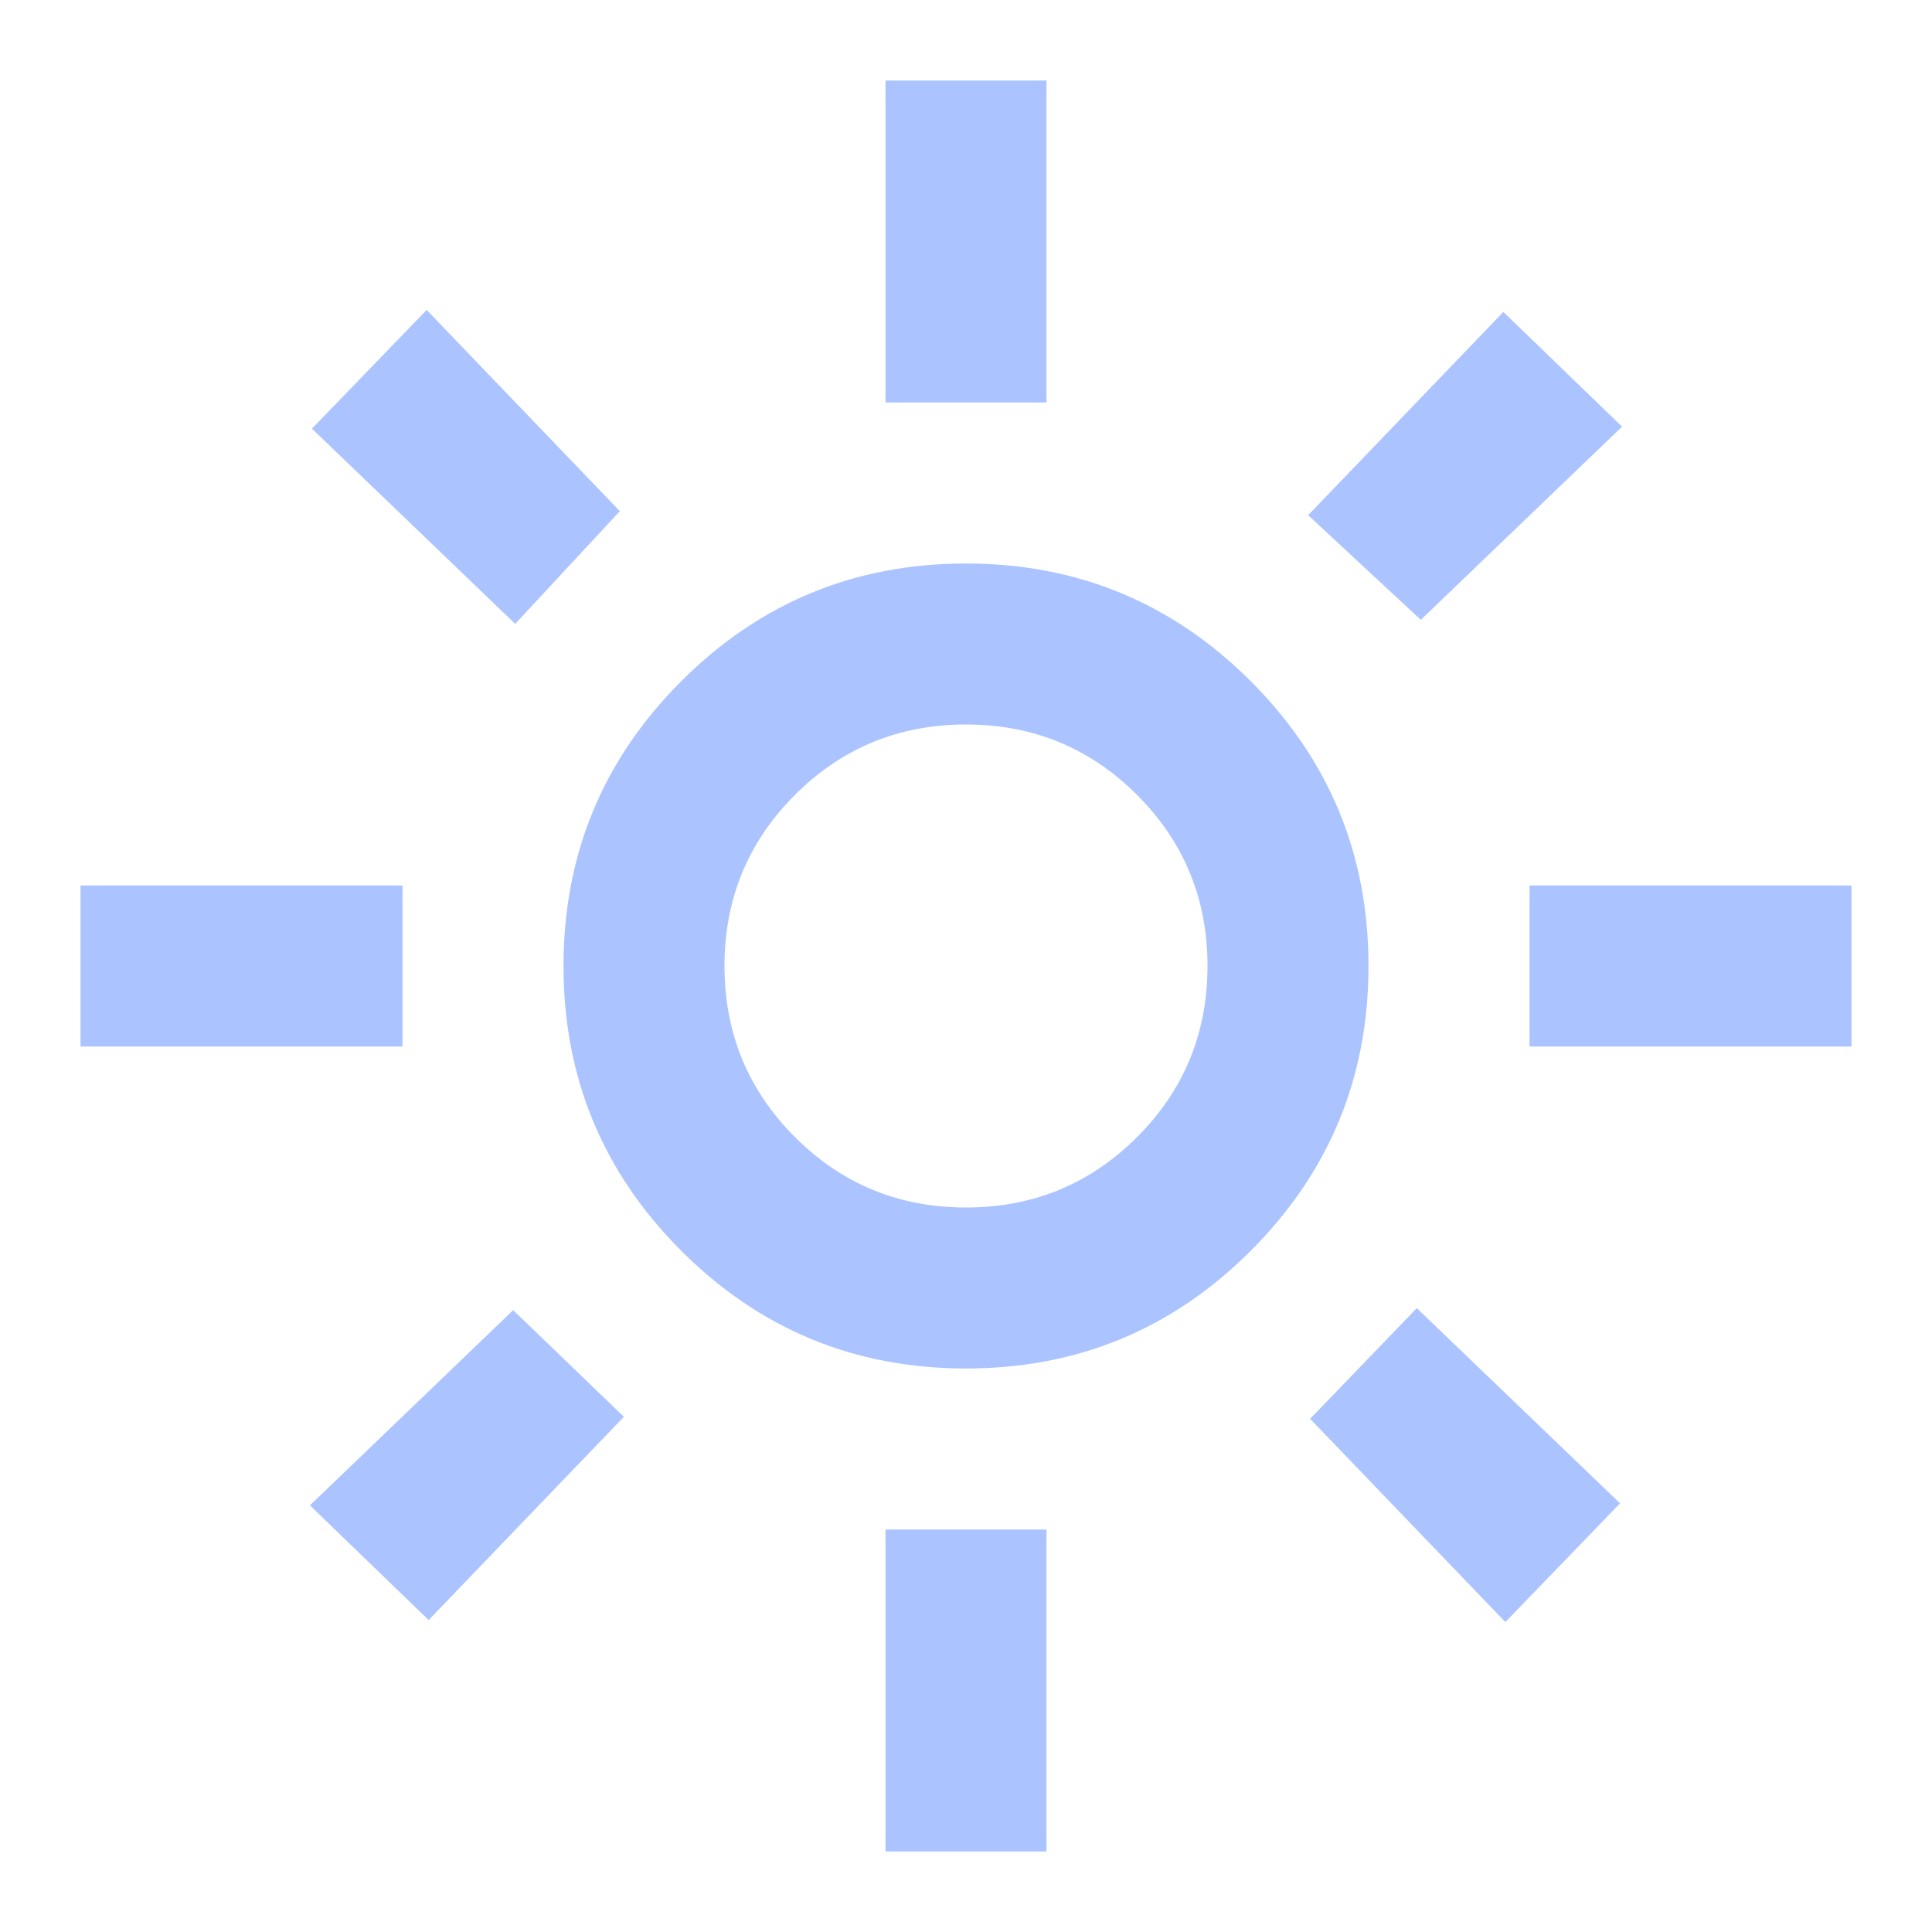
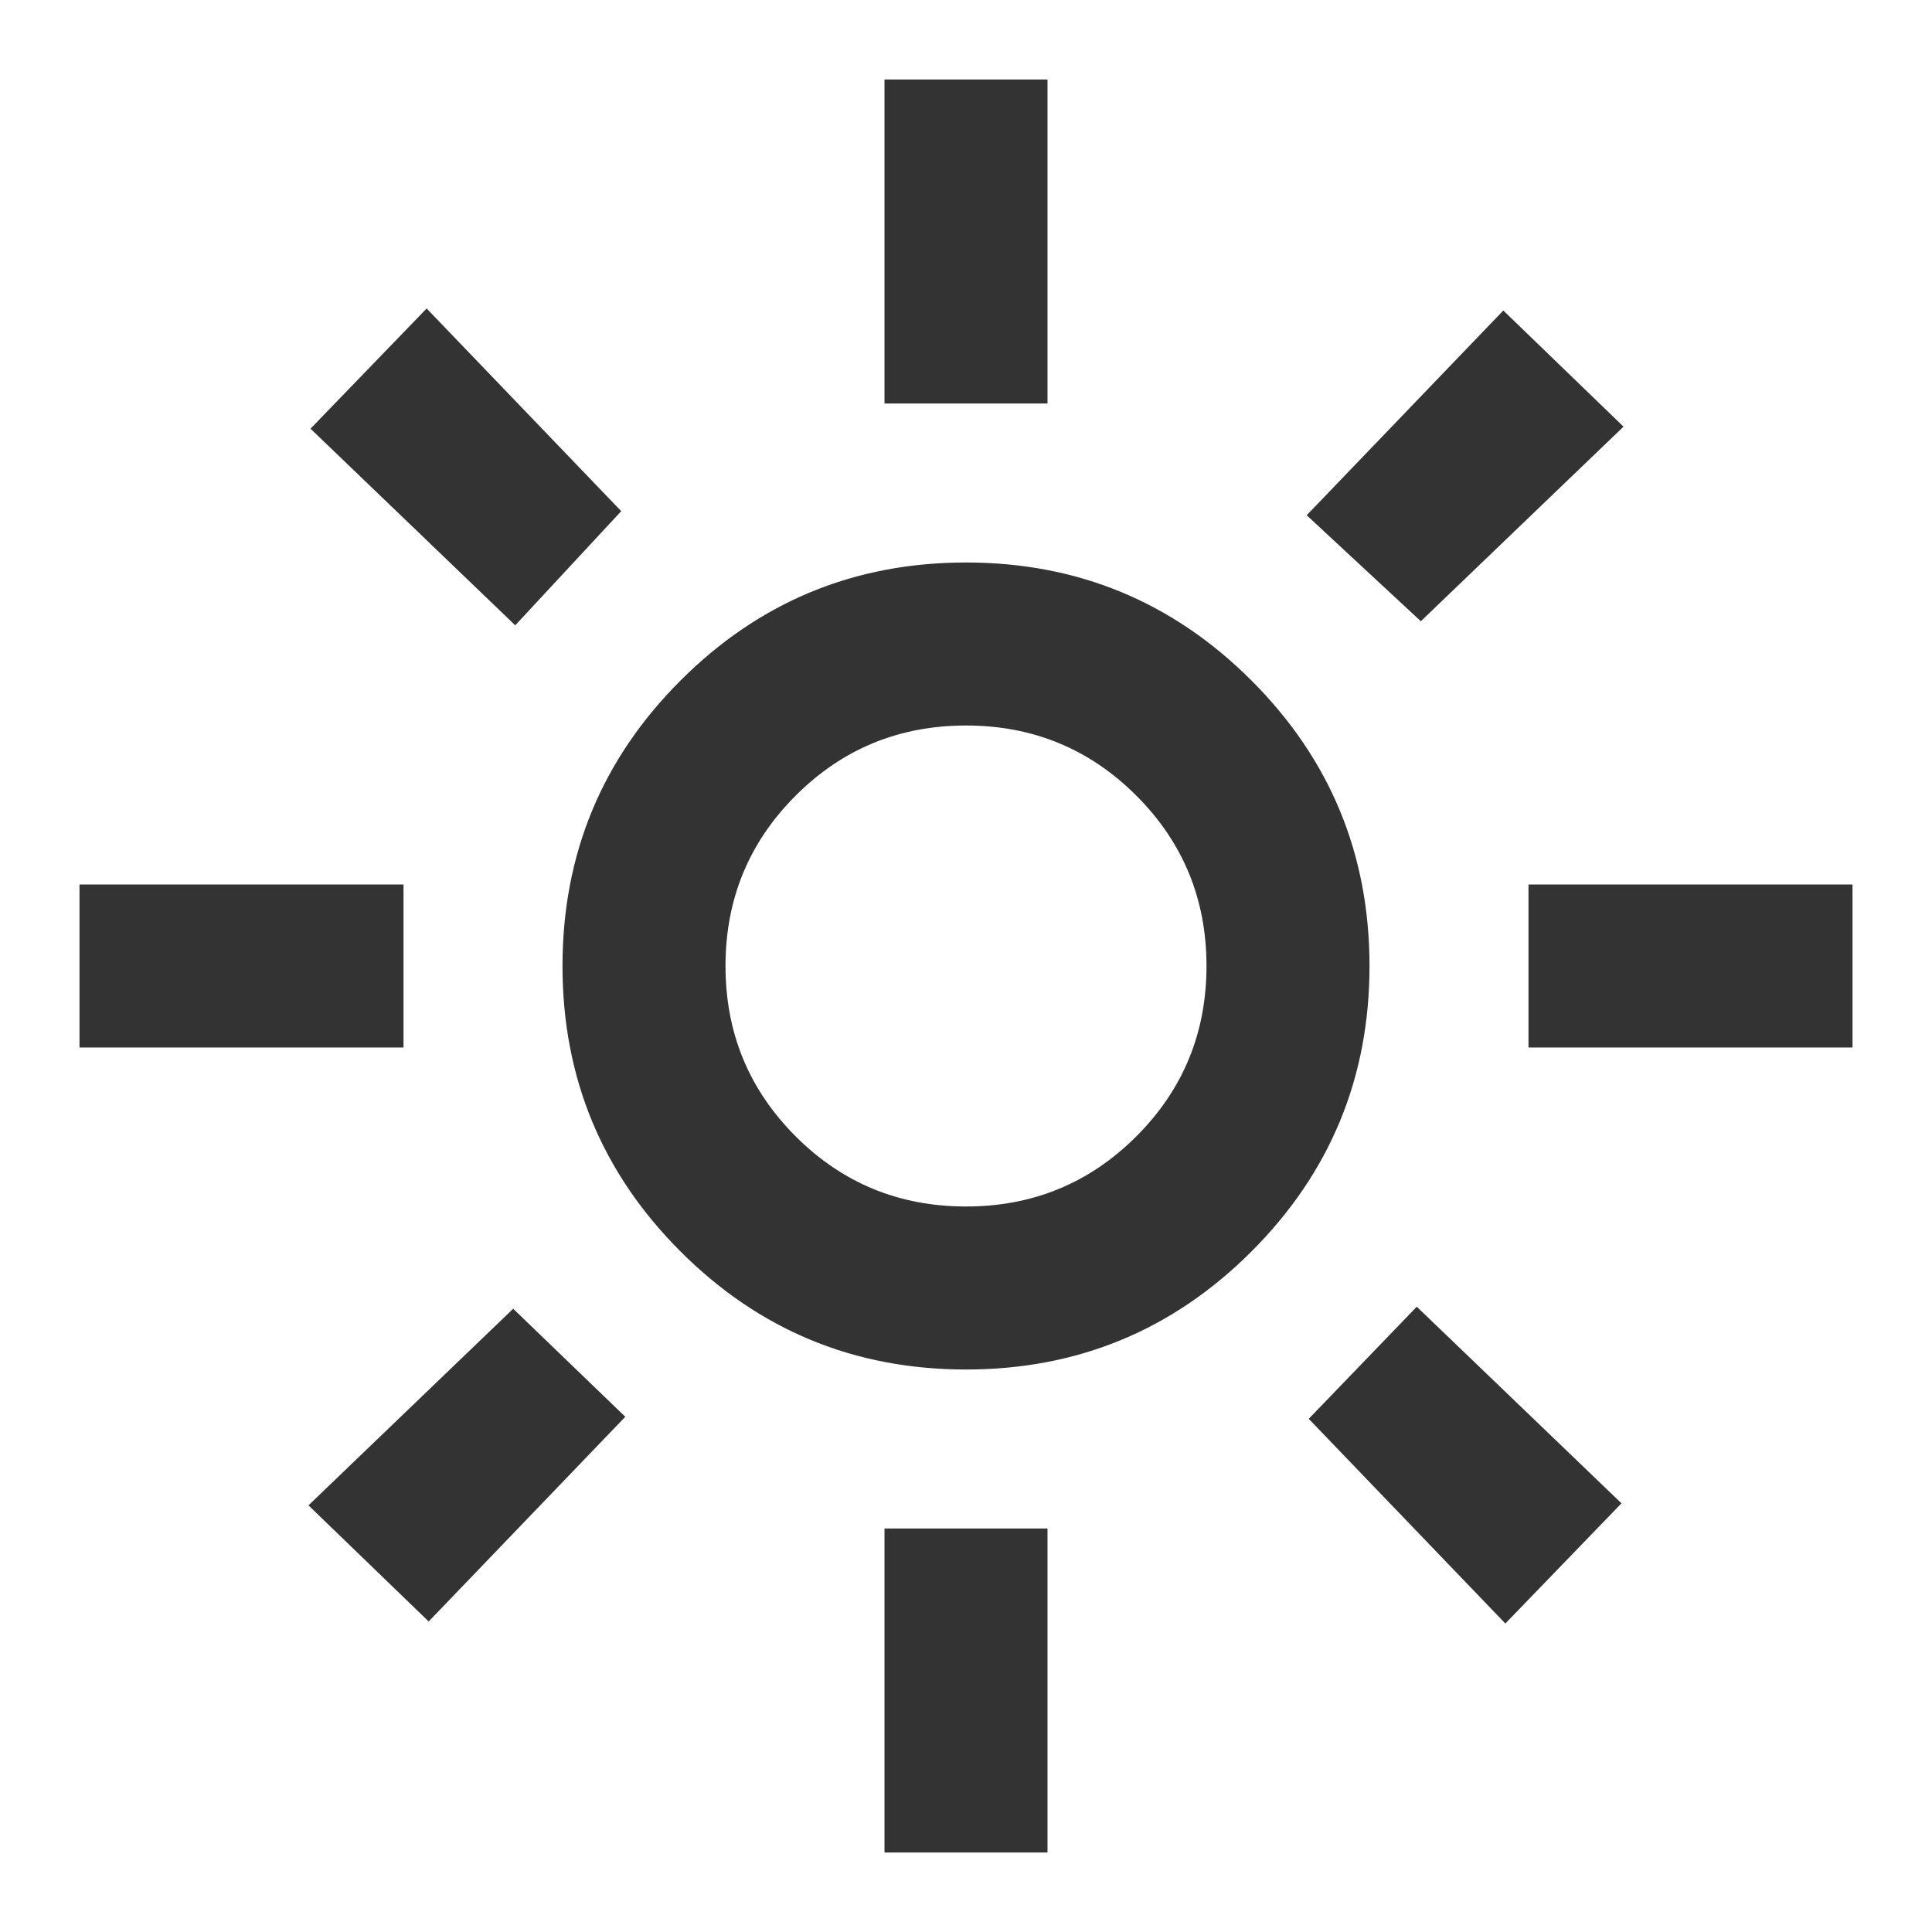
- <svg xmlns="http://www.w3.org/2000/svg" height="20px" viewBox="0 -960 960 960" width="20px" fill="#ABC4FF">
-   <path d="M480-360q50 0 85-35t35-85q0-50-35-85t-85-35q-50 0-85 35t-35 85q0 50 35 85t85 35Zm0 80q-83 0-141.5-58.5T280-480q0-83 58.5-141.5T480-680q83 0 141.5 58.5T680-480q0 83-58.5 141.5T480-280ZM200-440H40v-80h160v80Zm720 0H760v-80h160v80ZM440-760v-160h80v160h-80Zm0 720v-160h80v160h-80ZM256-650l-101-97 57-59 96 100-52 56Zm492 496-97-101 53-55 101 97-57 59Zm-98-550 97-101 59 57-100 96-56-52ZM154-212l101-97 55 53-97 101-59-57Zm326-268Z" />
+ <svg xmlns="http://www.w3.org/2000/svg" height="20px" viewBox="0 -960 960 960" width="20px" fill="#ABC4FF" version="1.1" id="svg1">
+   <defs id="defs1" />
+   <path d="m 480,-360 c 33.333,0 61.667,-11.667 85,-35 23.333,-23.333 35,-51.667 35,-85 0,-33.333 -11.667,-61.667 -35,-85 -23.333,-23.333 -51.667,-35 -85,-35 -33.333,0 -61.667,11.667 -85,35 -23.333,23.333 -35,51.667 -35,85 0,33.333 11.667,61.667 35,85 23.333,23.333 51.667,35 85,35 z m 0,80 c -55.333,0 -102.5,-19.5 -141.5,-58.5 -39,-39 -58.5,-86.167 -58.5,-141.5 0,-55.333 19.5,-102.5 58.5,-141.5 39,-39 86.167,-58.5 141.5,-58.5 55.333,0 102.5,19.5 141.5,58.5 39,39 58.5,86.167 58.5,141.5 0,55.333 -19.5,102.5 -58.5,141.5 -39,39 -86.167,58.5 -141.5,58.5 z M 200,-440 H 40 v -80 h 160 z m 720,0 H 760 v -80 H 920 Z M 440,-760 v -160 h 80 v 160 z m 0,720 v -160 h 80 v 160 z m -184,-610 -101,-97 57,-59 96,100 z m 492,496 -97,-101 53,-55 101,97 z m -98,-550 97,-101 59,57 -100,96 z m -496,492 101,-97 55,53 -97,101 z" id="path1" style="stroke:#333333;stroke-opacity:1;fill:#333333;fill-opacity:1" />
</svg>
